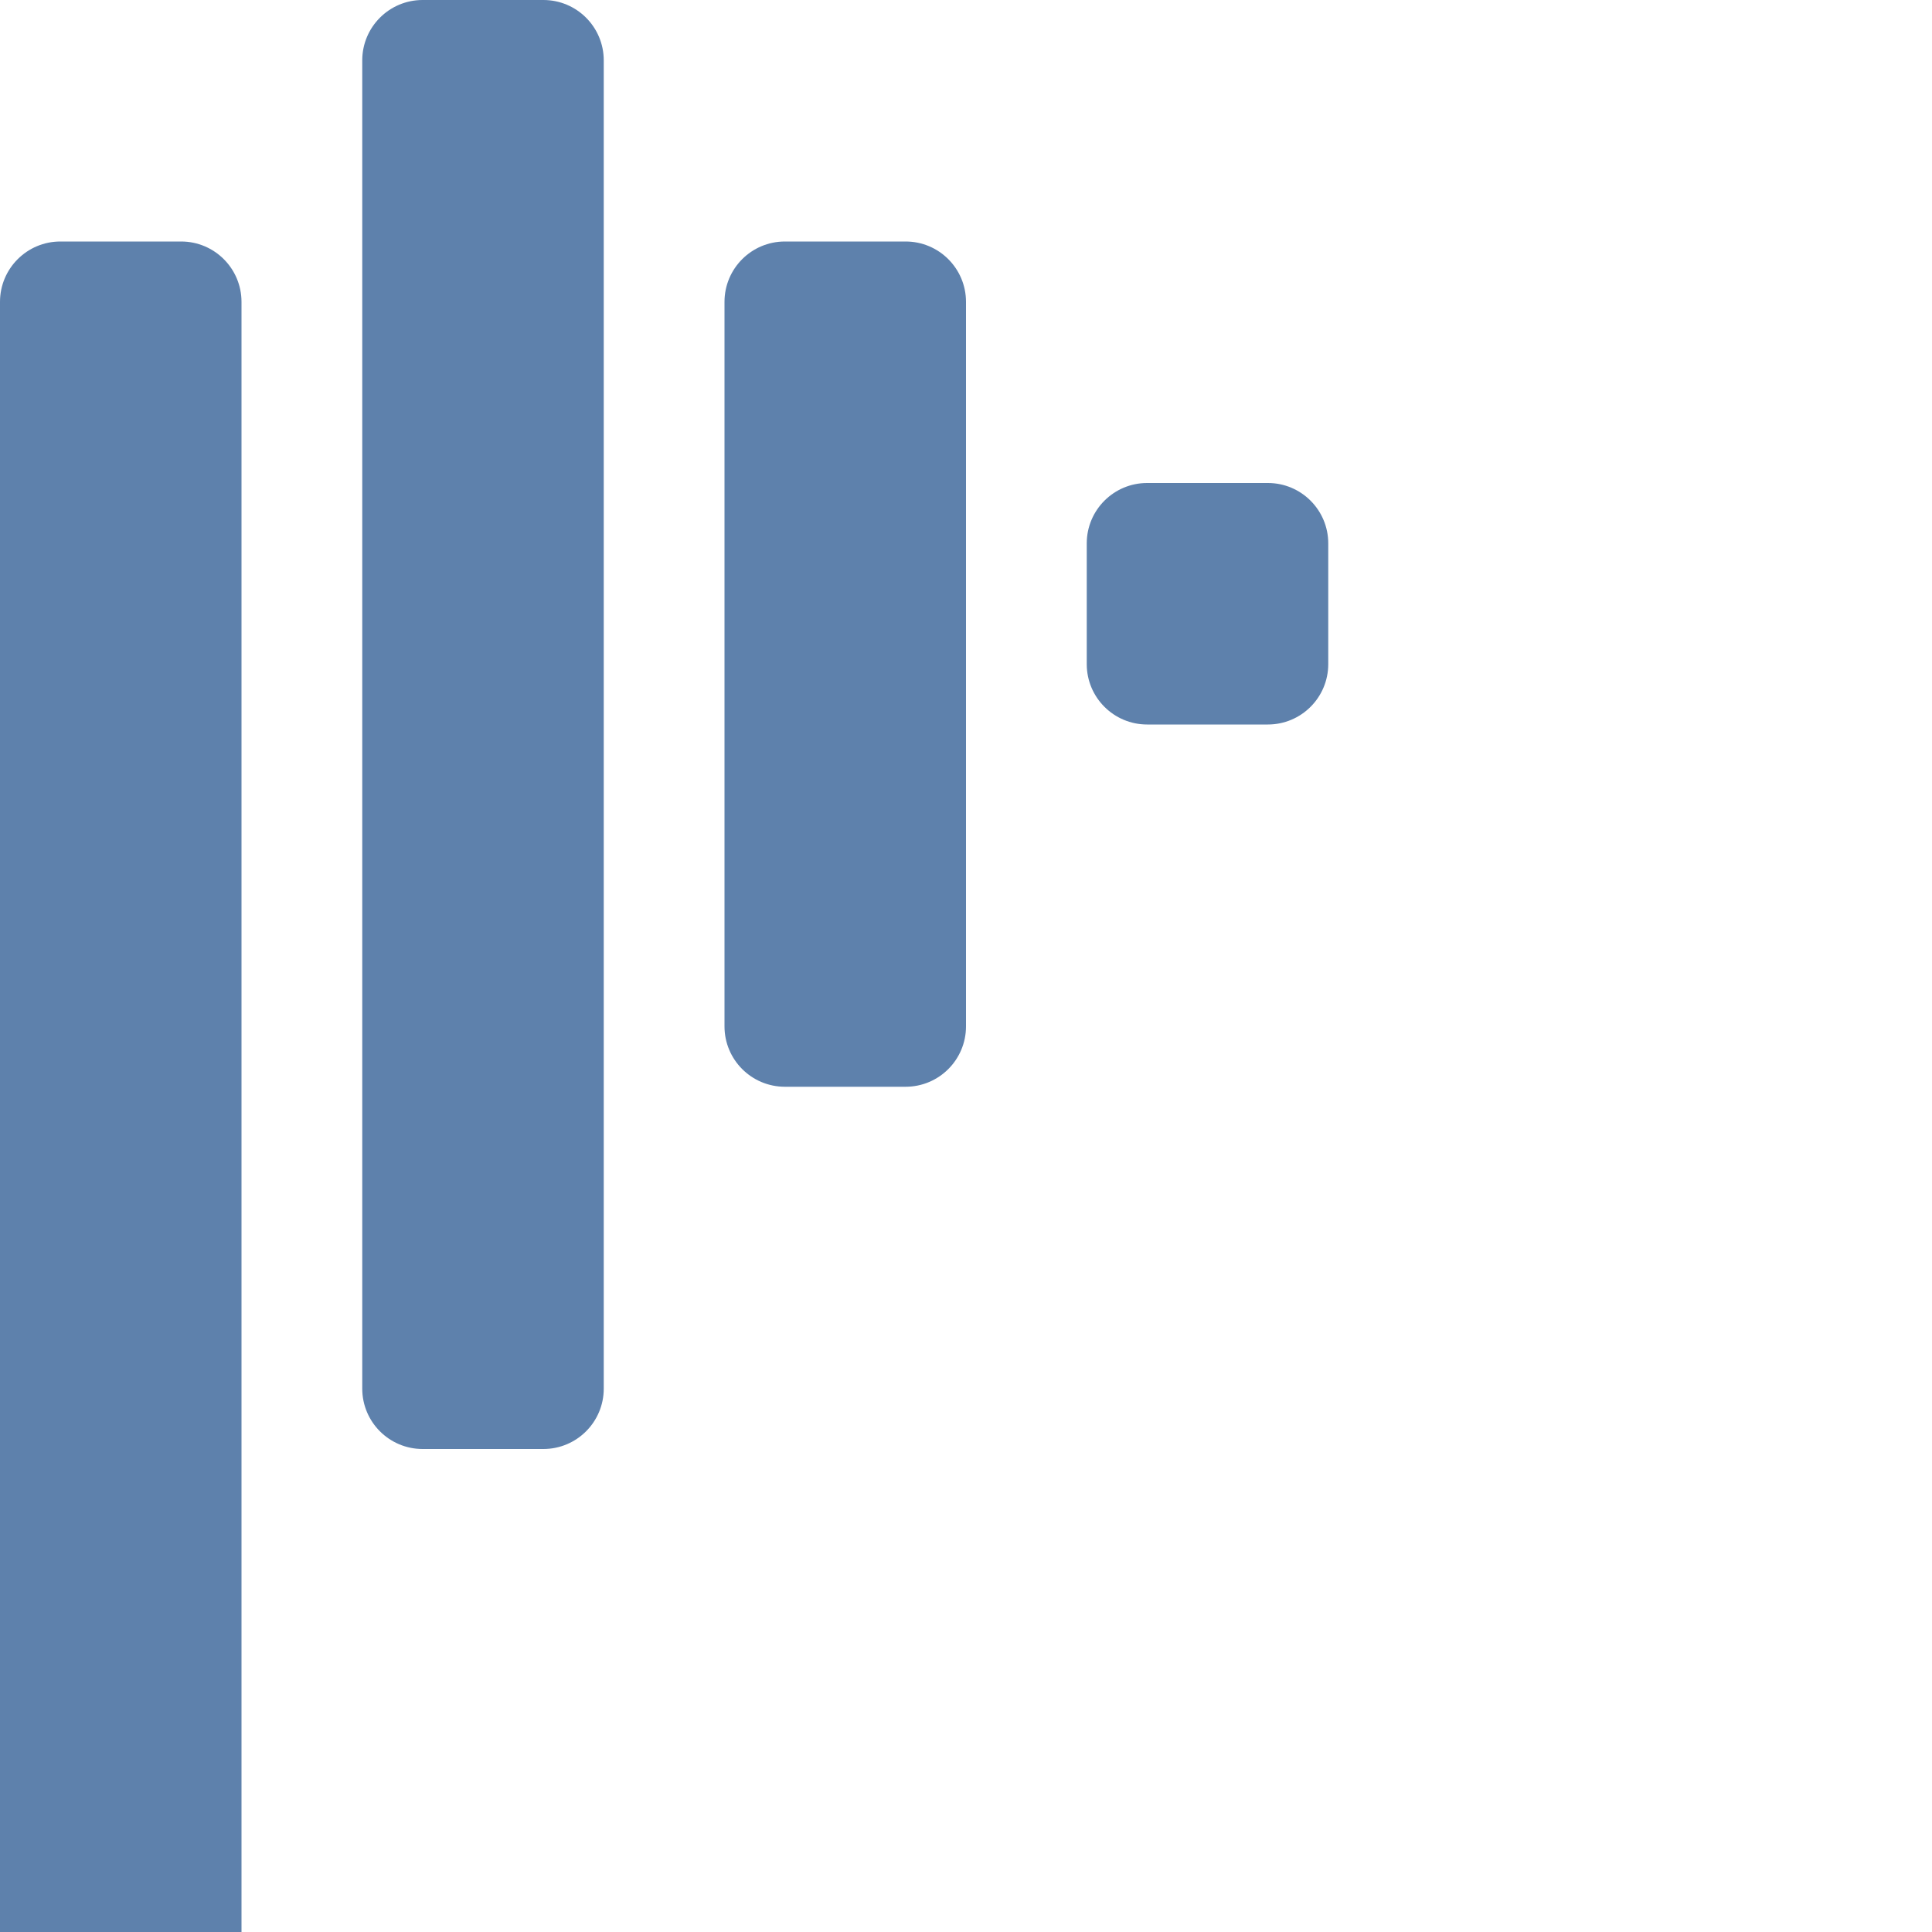
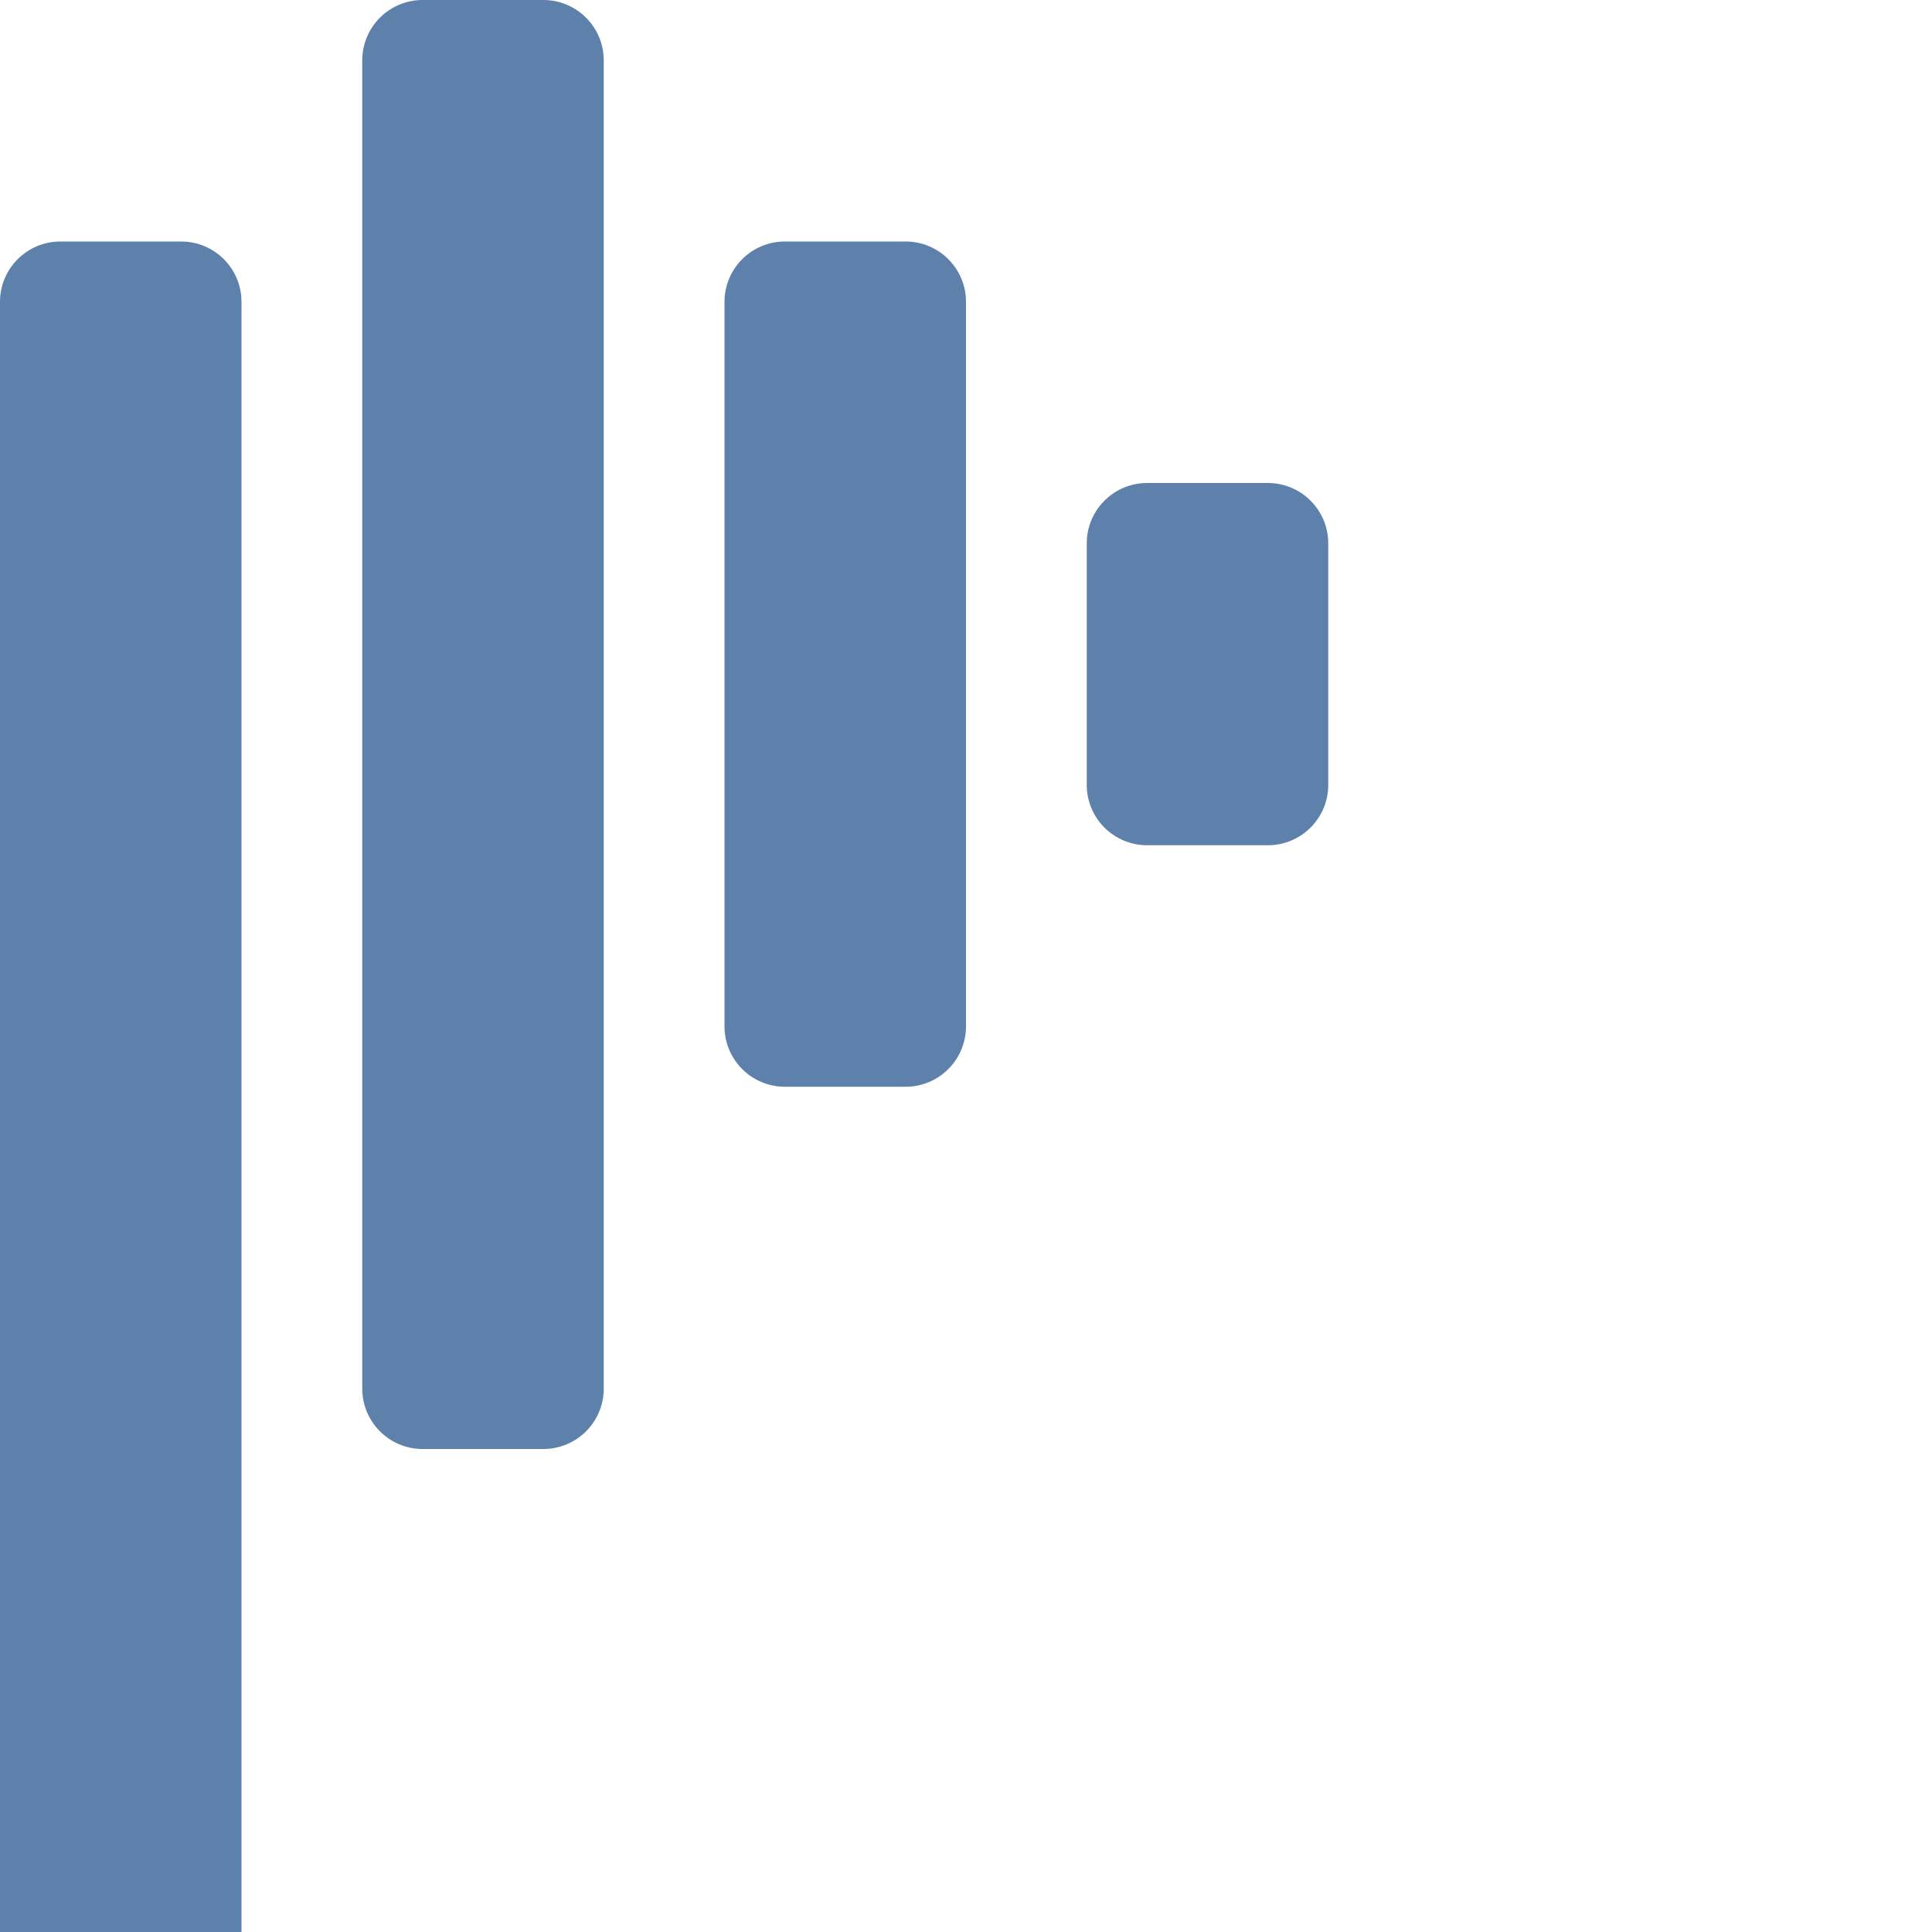
<svg xmlns="http://www.w3.org/2000/svg" width="32" height="32" viewBox="0 0 32 32" fill="none">
  <rect x="0" y="4" width="4" height="32" rx="1" fill="#5E81AC" />
  <rect x="6" y="0" width="4" height="24" rx="1" fill="#5E81AC" />
  <rect x="12" y="4" width="4" height="14" rx="1" fill="#5E81AC" />
-   <rect x="18" y="8" width="4" height="4" rx="1" fill="#5E81AC" />
+   <rect x="18" y="8" width="4" height="6" rx="1" fill="#5E81AC" />
</svg>
